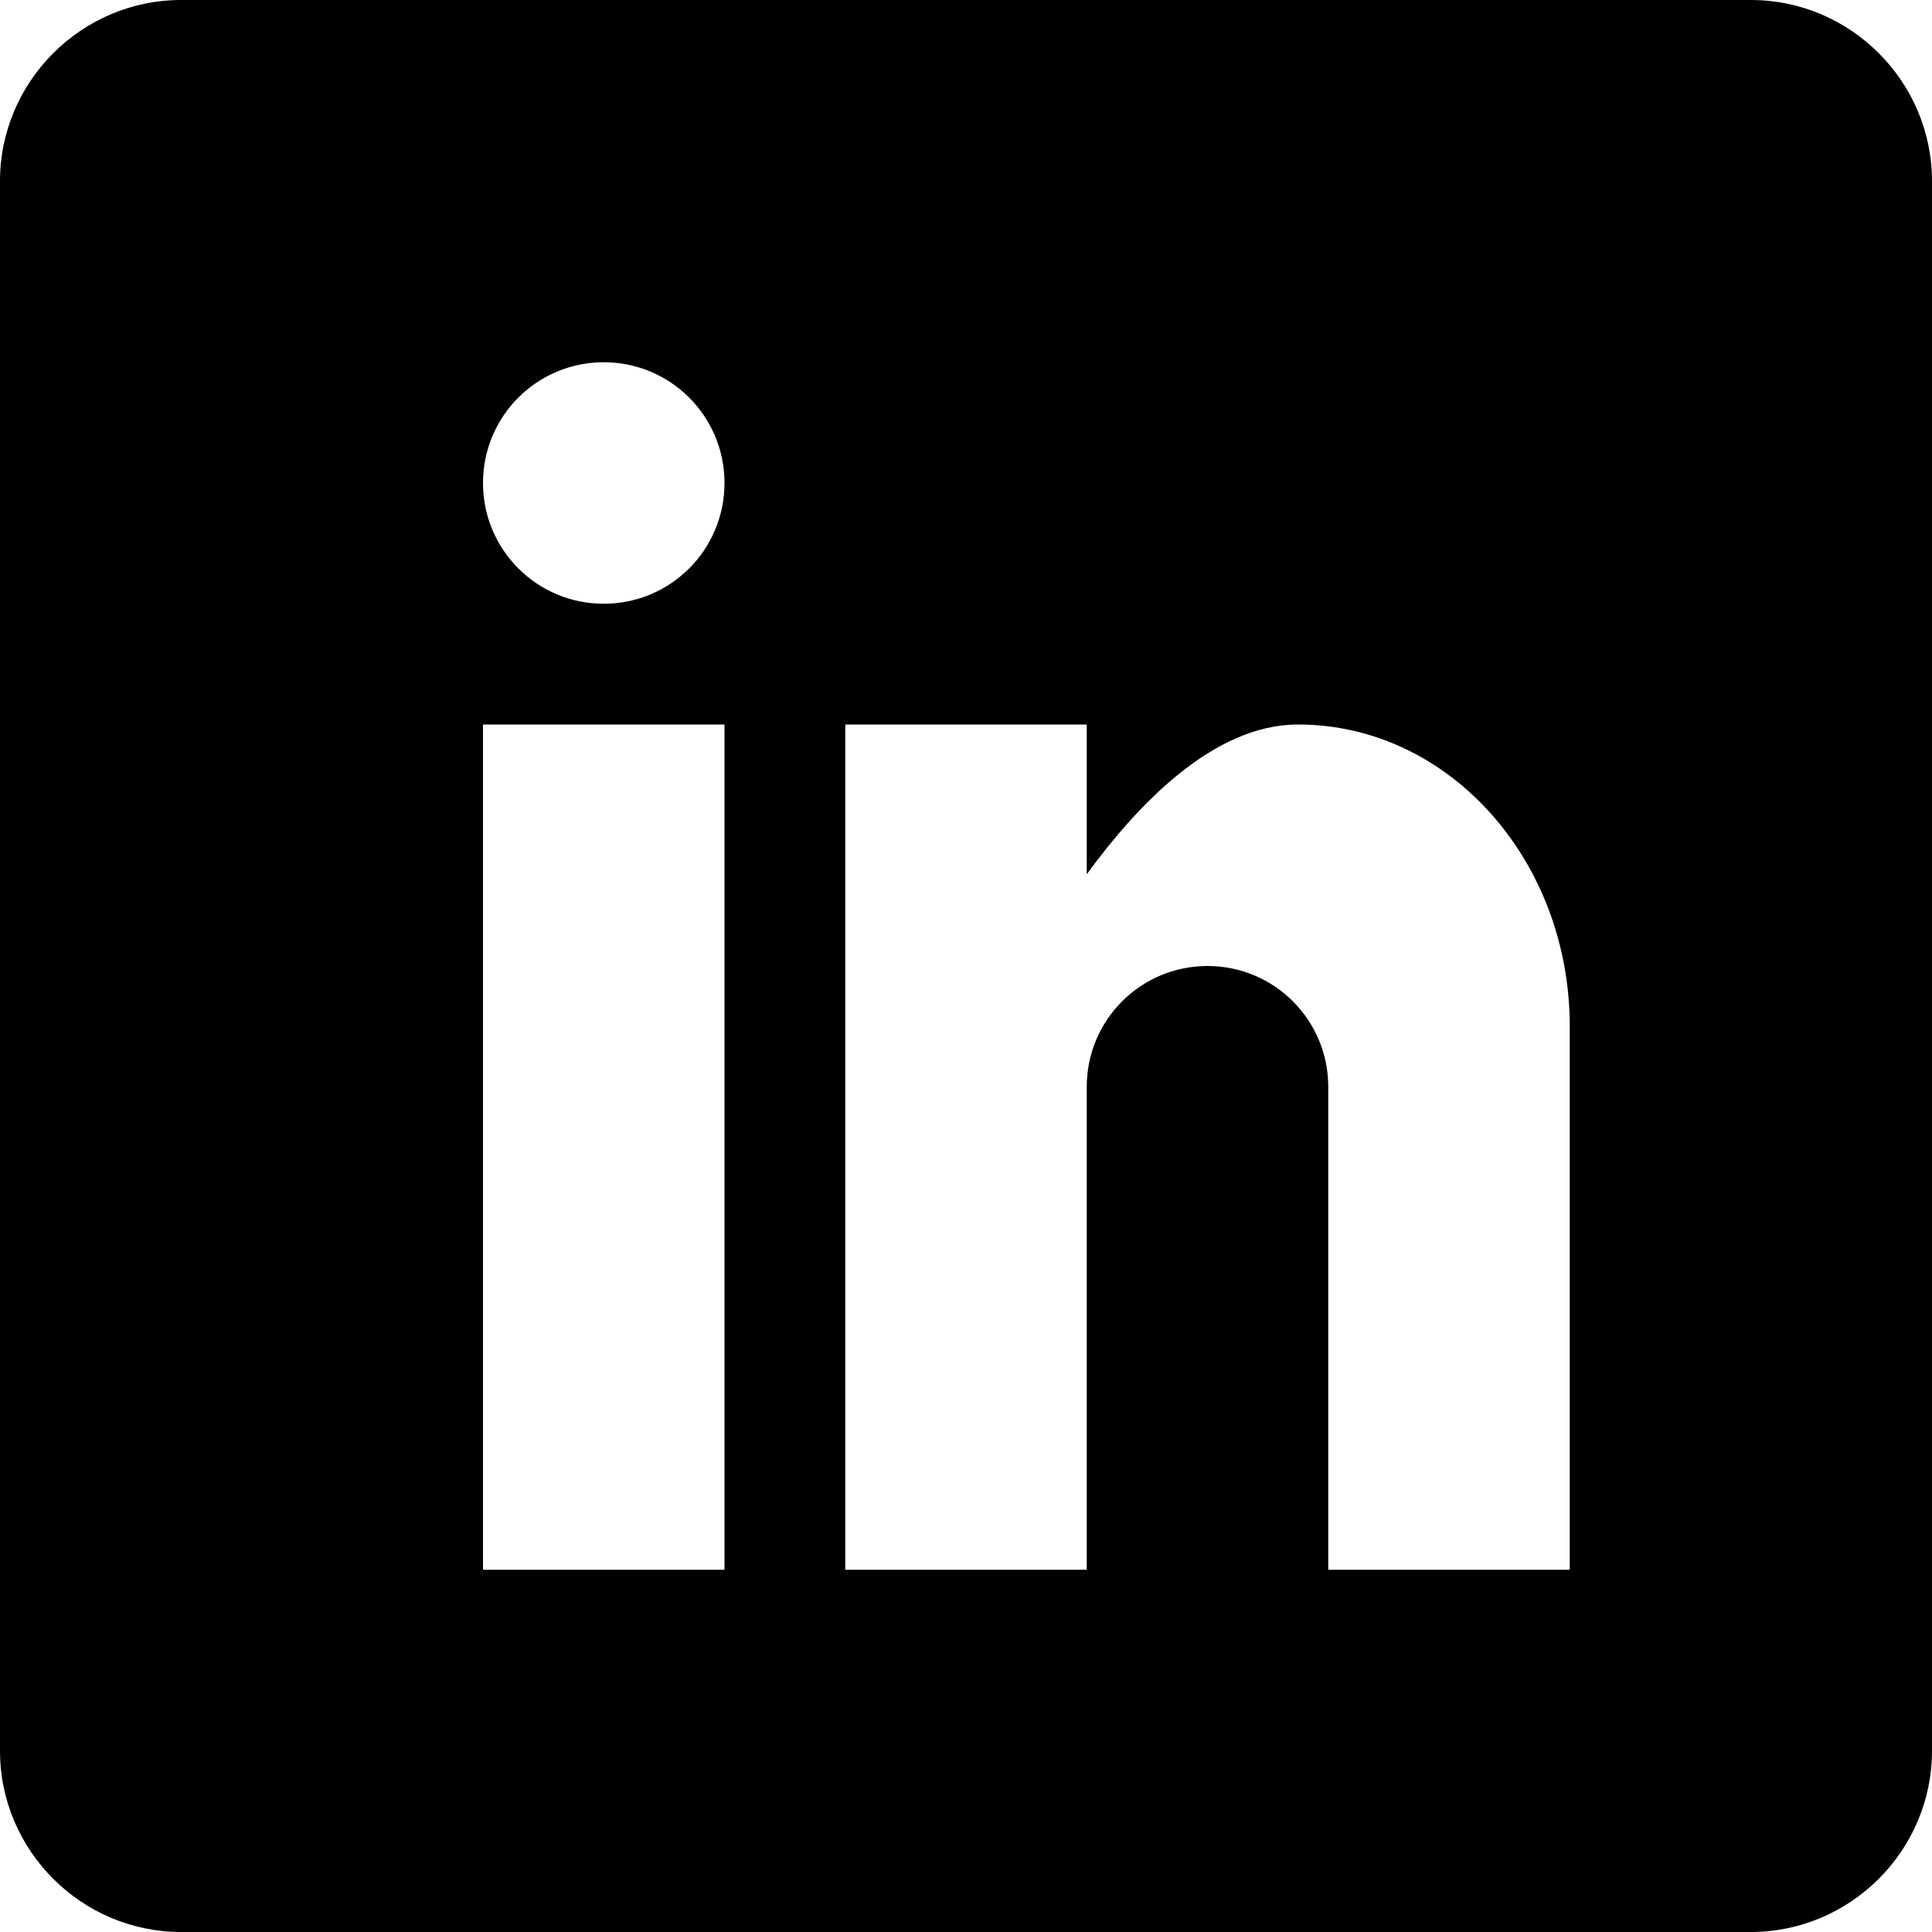
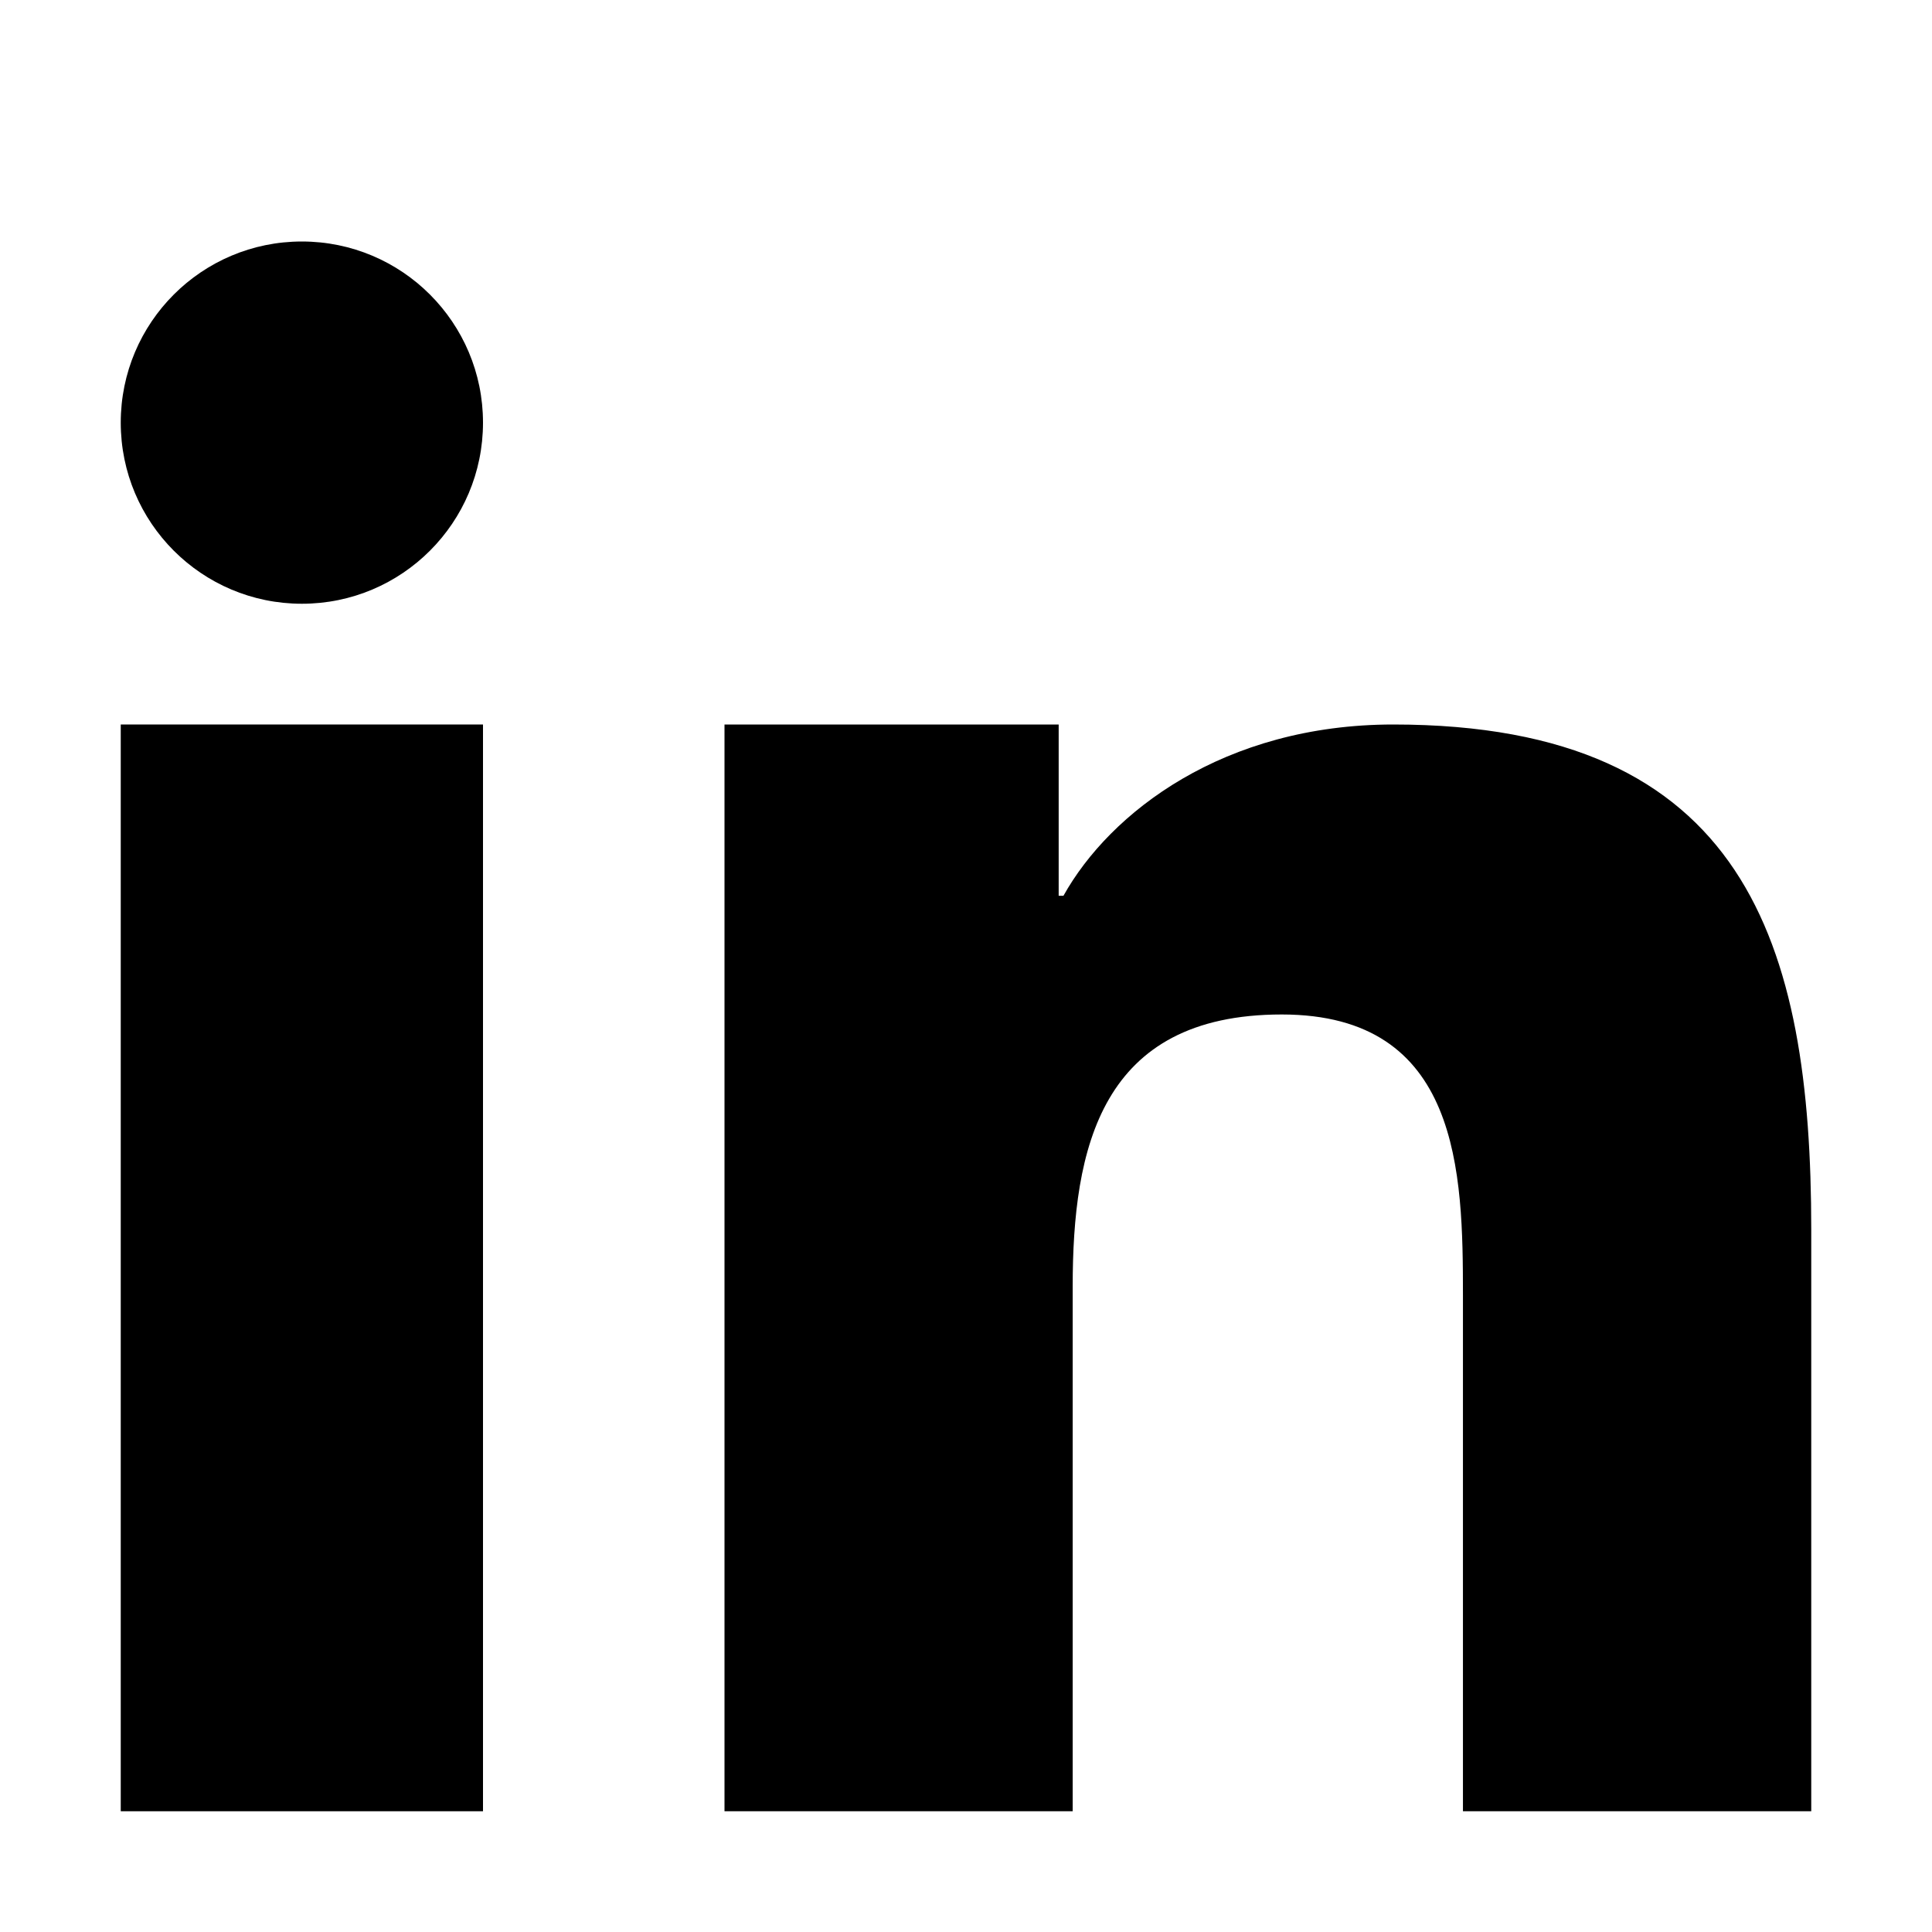
<svg xmlns="http://www.w3.org/2000/svg" version="1.1" width="32" height="32" viewBox="0 0 32 32">
-   <path d="M29 0h-26c-1.65 0-3 1.35-3 3v26c0 1.65 1.35 3 3 3h26c1.65 0 3-1.35 3-3v-26c0-1.65-1.35-3-3-3zM12 26h-4v-14h4v14zM10 10c-1.106 0-2-0.894-2-2s0.894-2 2-2c1.106 0 2 0.894 2 2s-0.894 2-2 2zM26 26h-4v-8c0-1.106-0.894-2-2-2s-2 0.894-2 2v8h-4v-14h4v2.481c0.825-1.131 2.087-2.481 3.5-2.481 2.488 0 4.5 2.238 4.5 5v9z" />
+   <path d="M12 12h5.535v2.837h0.079c0.77-1.381 2.655-2.837 5.464-2.837 5.842 0 6.922 3.637 6.922 8.367v9.633h-5.769v-8.54c0-2.037-0.042-4.657-3.001-4.657-3.005 0-3.463 2.218-3.463 4.509v8.688h-5.767v-18z" />
+   <path d="M2 12h6v18h-6v-18z" />
+   <path d="M8 7c0 1.657-1.343 3-3 3s-3-1.343-3-3c0-1.657 1.343-3 3-3s3 1.343 3 3z" />
</svg>
